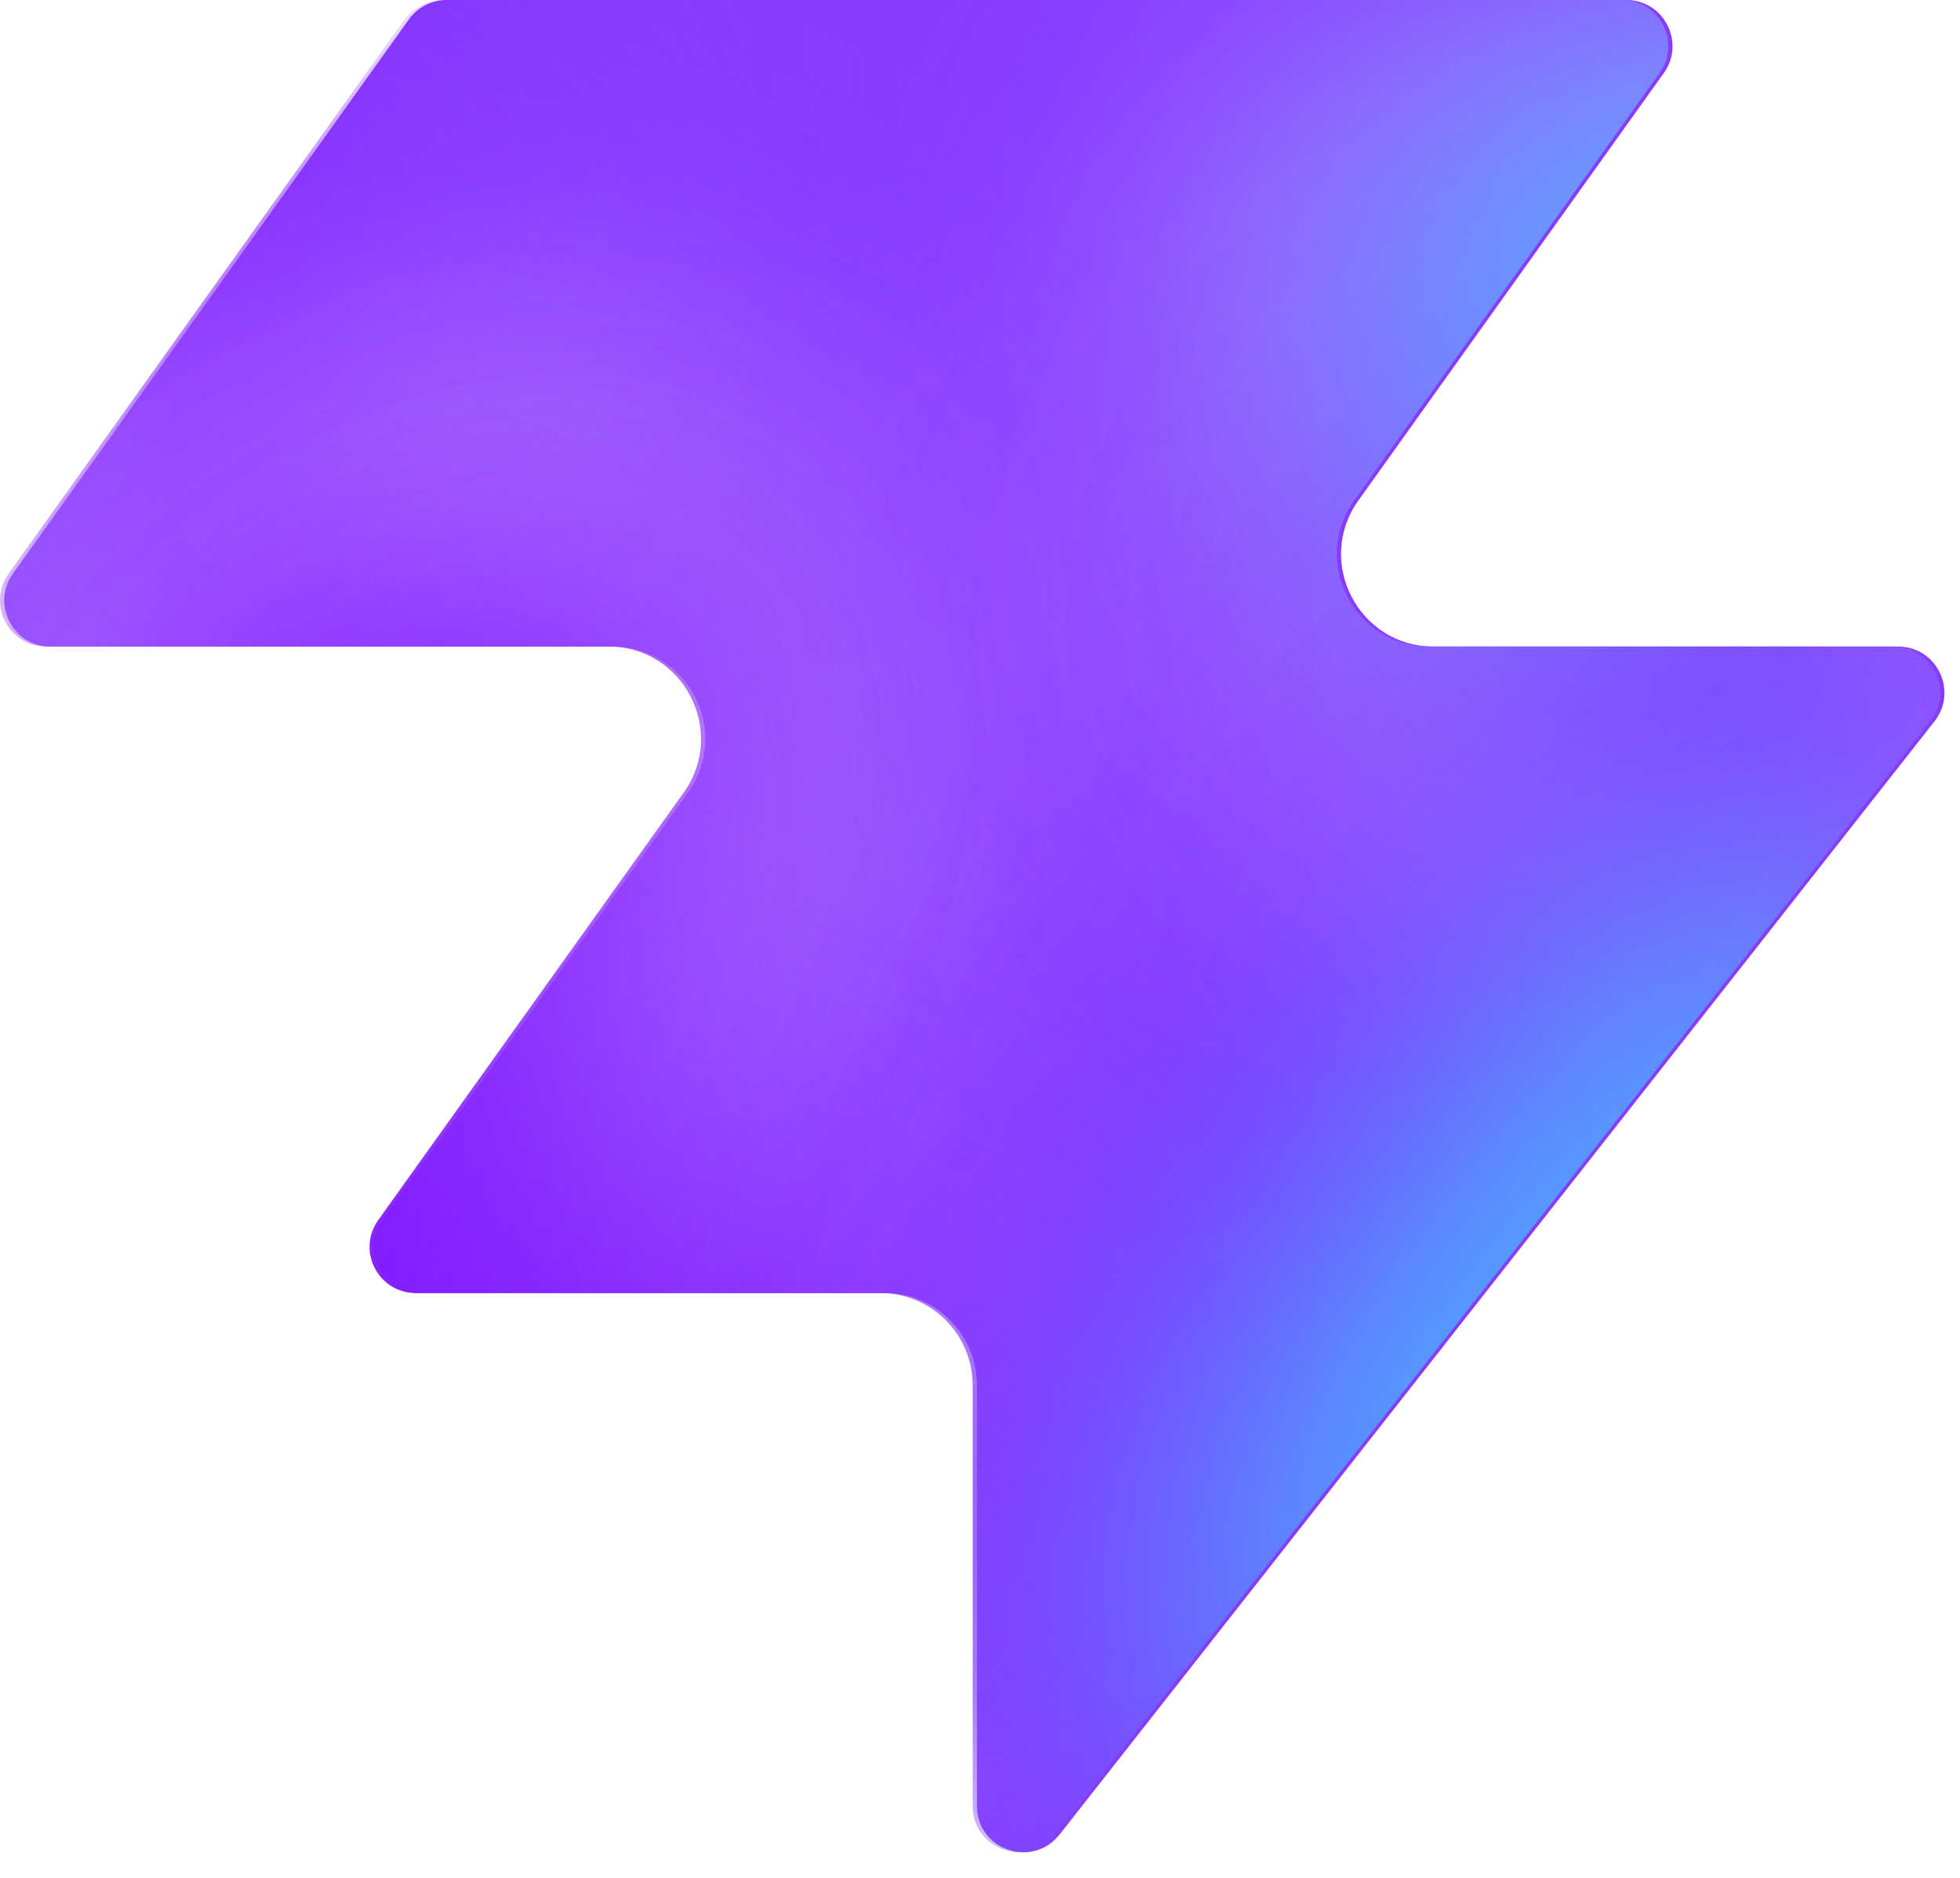
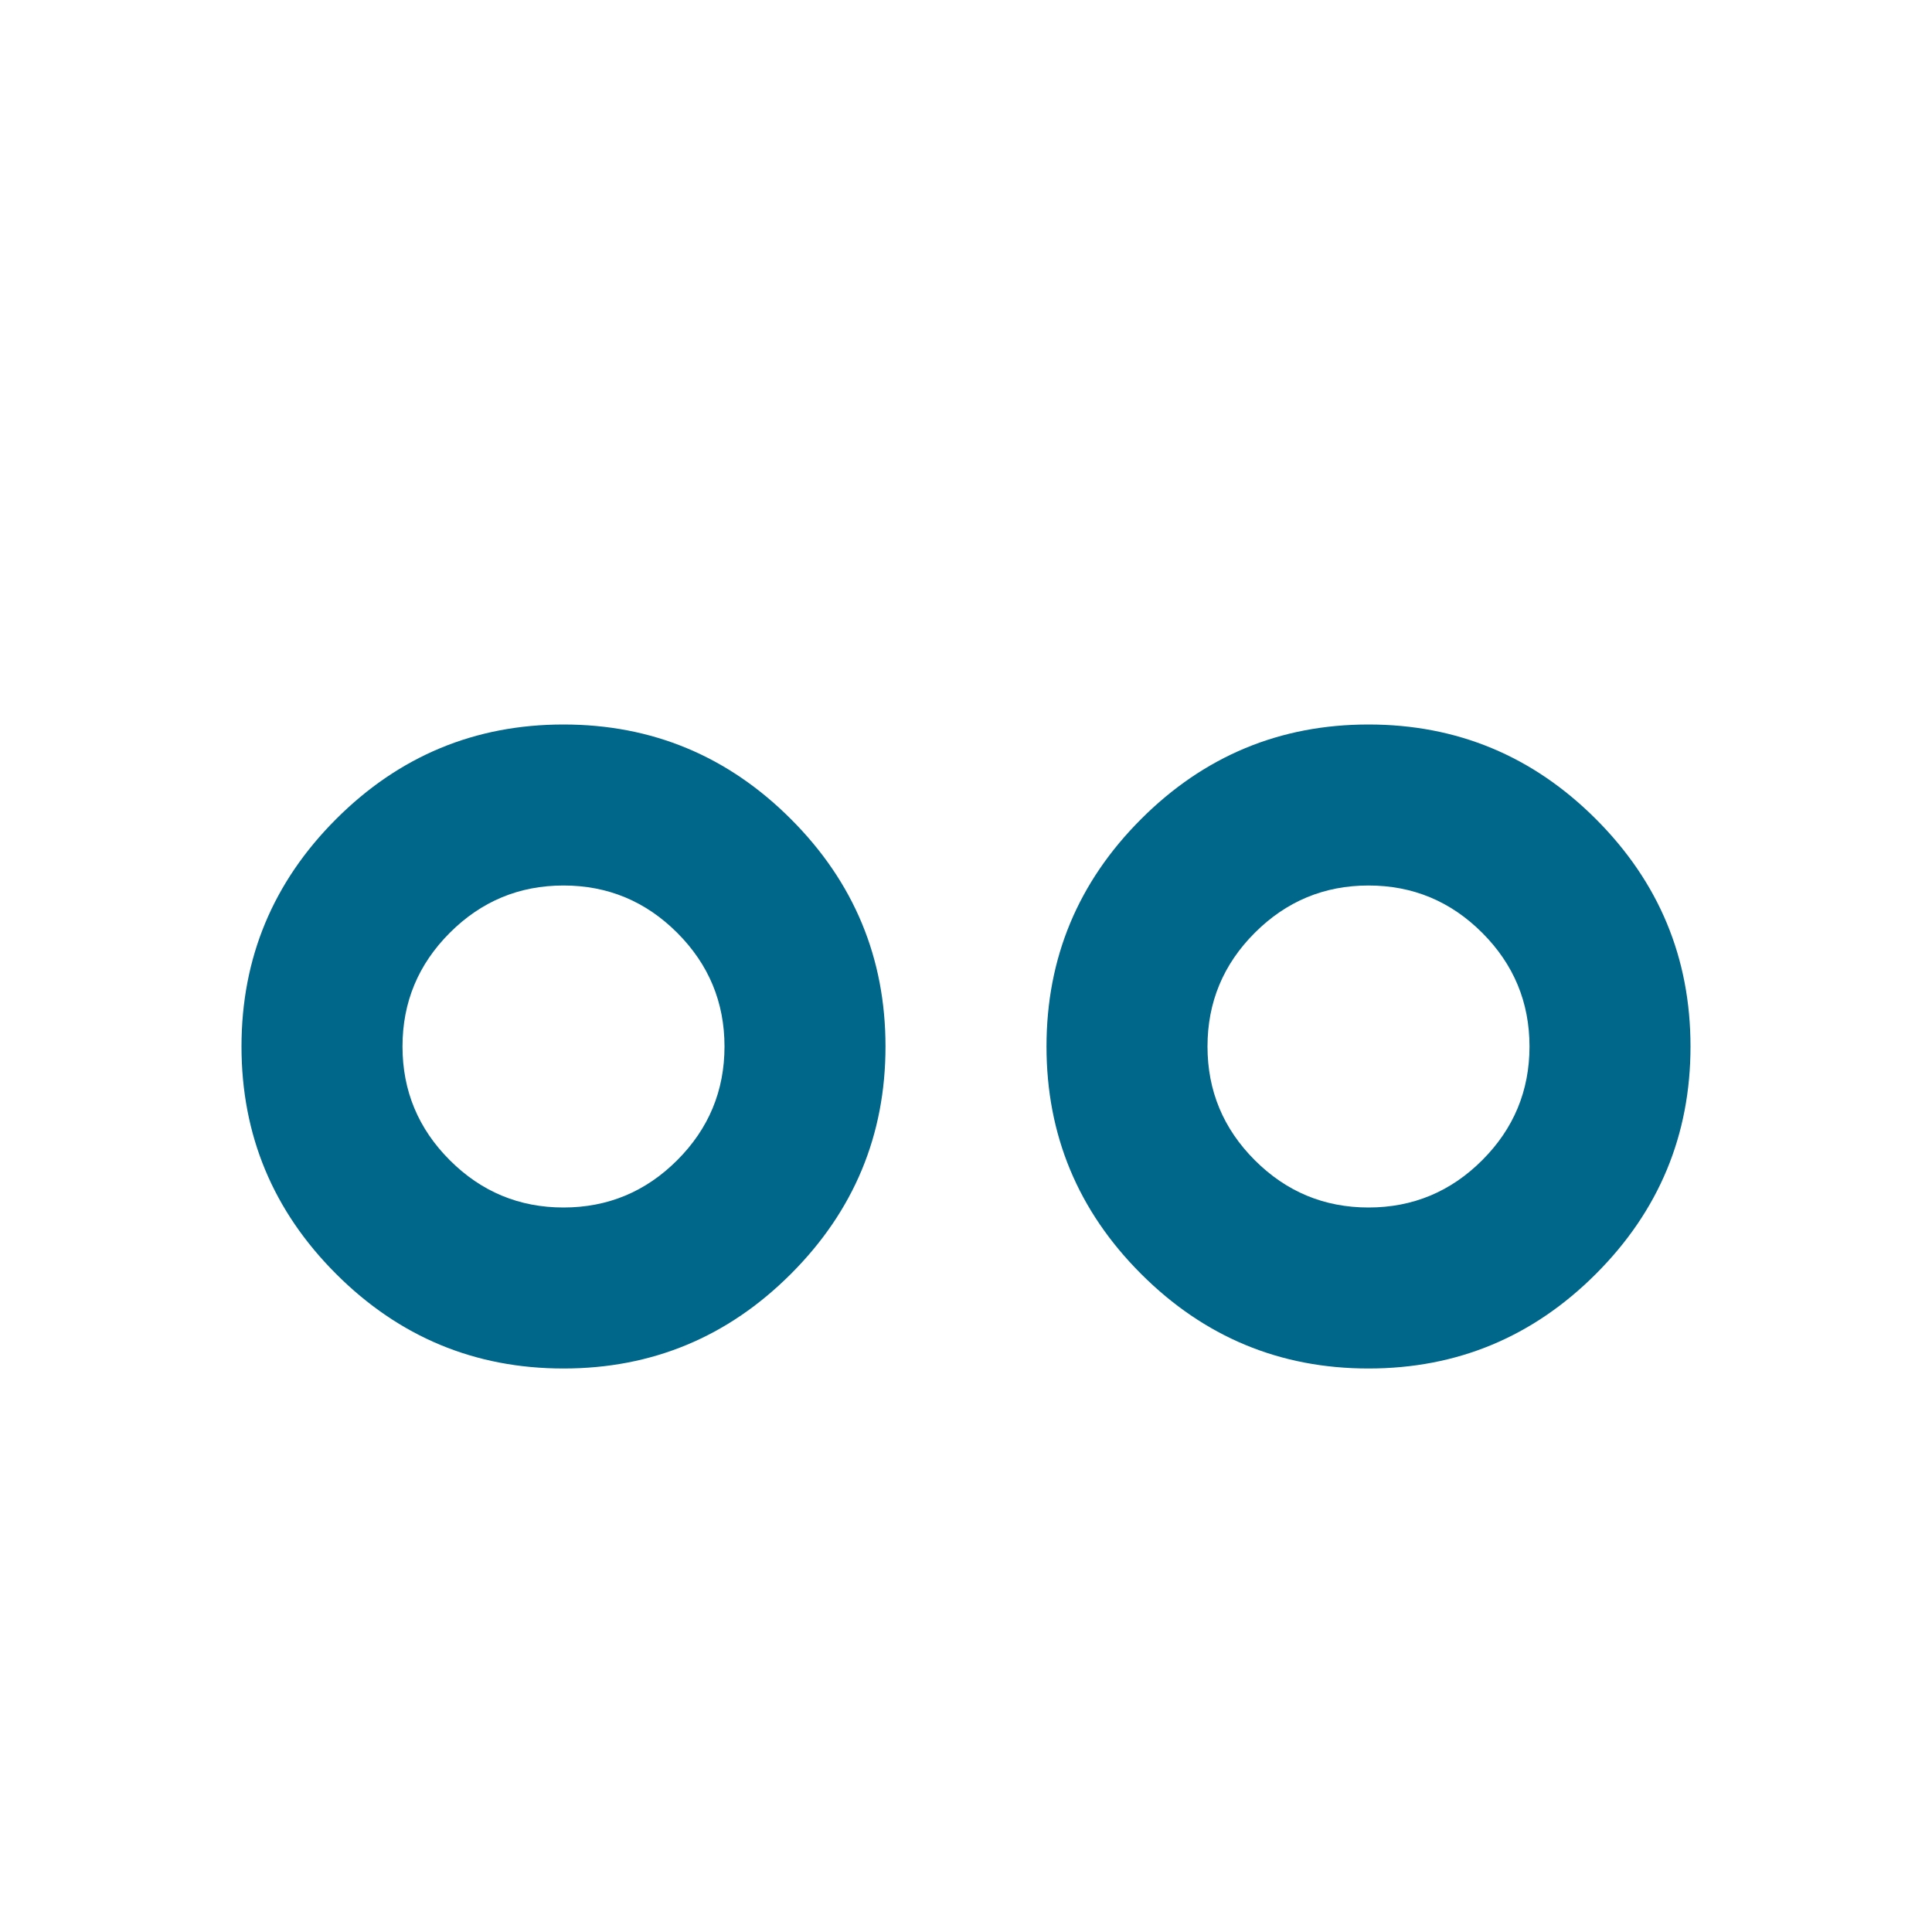
- <svg xmlns="http://www.w3.org/2000/svg" width="48" height="46" fill="none" viewBox="0 0 48 46">
-   <path fill="#863bff" d="M25.946 44.938c-.664.845-2.021.375-2.021-.698V33.937a2.26 2.26 0 0 0-2.262-2.262H10.287c-.92 0-1.456-1.04-.92-1.788l7.48-10.471c1.07-1.497 0-3.578-1.842-3.578H1.237c-.92 0-1.456-1.04-.92-1.788L10.013.474c.214-.297.556-.474.92-.474h28.894c.92 0 1.456 1.04.92 1.788l-7.48 10.471c-1.07 1.498 0 3.579 1.842 3.579h11.377c.943 0 1.473 1.088.89 1.83L25.947 44.94z" style="fill:#863bff;fill:color(display-p3 .525 .23 1);fill-opacity:1" />
-   <mask id="a" width="48" height="46" x="0" y="0" maskUnits="userSpaceOnUse" style="mask-type:alpha">
-     <path fill="#000" d="M25.842 44.938c-.664.844-2.021.375-2.021-.698V33.937a2.26 2.26 0 0 0-2.262-2.262H10.183c-.92 0-1.456-1.04-.92-1.788l7.48-10.471c1.07-1.498 0-3.579-1.842-3.579H1.133c-.92 0-1.456-1.04-.92-1.787L9.91.473c.214-.297.556-.474.92-.474h28.894c.92 0 1.456 1.04.92 1.788l-7.48 10.471c-1.07 1.498 0 3.578 1.842 3.578h11.377c.943 0 1.473 1.088.89 1.832L25.843 44.94z" style="fill:#000;fill-opacity:1" />
-   </mask>
-   <g mask="url(#a)">
-     <g filter="url(#b)">
-       <ellipse cx="5.508" cy="14.704" fill="#ede6ff" rx="5.508" ry="14.704" style="fill:#ede6ff;fill:color(display-p3 .927 .903 1);fill-opacity:1" transform="matrix(.00324 1 1 -.00324 -4.47 31.516)" />
-     </g>
-     <g filter="url(#c)">
-       <ellipse cx="10.399" cy="29.851" fill="#ede6ff" rx="10.399" ry="29.851" style="fill:#ede6ff;fill:color(display-p3 .927 .903 1);fill-opacity:1" transform="matrix(.00324 1 1 -.00324 -39.328 7.883)" />
-     </g>
-     <g filter="url(#d)">
-       <ellipse cx="5.508" cy="30.487" fill="#7e14ff" rx="5.508" ry="30.487" style="fill:#7e14ff;fill:color(display-p3 .492 .077 1);fill-opacity:1" transform="rotate(89.814 -25.913 -14.639)scale(1 -1)" />
-     </g>
-     <g filter="url(#e)">
-       <ellipse cx="5.508" cy="30.599" fill="#7e14ff" rx="5.508" ry="30.599" style="fill:#7e14ff;fill:color(display-p3 .492 .077 1);fill-opacity:1" transform="rotate(89.814 -32.644 -3.334)scale(1 -1)" />
-     </g>
-     <g filter="url(#f)">
-       <ellipse cx="5.508" cy="30.599" fill="#7e14ff" rx="5.508" ry="30.599" style="fill:#7e14ff;fill:color(display-p3 .492 .077 1);fill-opacity:1" transform="matrix(.00324 1 1 -.00324 -34.34 30.47)" />
-     </g>
-     <g filter="url(#g)">
-       <ellipse cx="14.072" cy="22.078" fill="#ede6ff" rx="14.072" ry="22.078" style="fill:#ede6ff;fill:color(display-p3 .927 .903 1);fill-opacity:1" transform="rotate(93.35 24.506 48.493)scale(-1 1)" />
-     </g>
-     <g filter="url(#h)">
-       <ellipse cx="3.47" cy="21.501" fill="#7e14ff" rx="3.47" ry="21.501" style="fill:#7e14ff;fill:color(display-p3 .492 .077 1);fill-opacity:1" transform="rotate(89.009 28.708 47.59)scale(-1 1)" />
-     </g>
-     <g filter="url(#i)">
-       <ellipse cx="3.47" cy="21.501" fill="#7e14ff" rx="3.47" ry="21.501" style="fill:#7e14ff;fill:color(display-p3 .492 .077 1);fill-opacity:1" transform="rotate(89.009 28.708 47.59)scale(-1 1)" />
-     </g>
-     <g filter="url(#j)">
-       <ellipse cx=".387" cy="8.972" fill="#7e14ff" rx="4.407" ry="29.108" style="fill:#7e14ff;fill:color(display-p3 .492 .077 1);fill-opacity:1" transform="rotate(39.51 .387 8.972)" />
-     </g>
-     <g filter="url(#k)">
-       <ellipse cx="47.523" cy="-6.092" fill="#7e14ff" rx="4.407" ry="29.108" style="fill:#7e14ff;fill:color(display-p3 .492 .077 1);fill-opacity:1" transform="rotate(37.892 47.523 -6.092)" />
-     </g>
-     <g filter="url(#l)">
-       <ellipse cx="41.412" cy="6.333" fill="#47bfff" rx="5.971" ry="9.665" style="fill:#47bfff;fill:color(display-p3 .28 .748 1);fill-opacity:1" transform="rotate(37.892 41.412 6.333)" />
-     </g>
-     <g filter="url(#m)">
-       <ellipse cx="-1.879" cy="38.332" fill="#7e14ff" rx="4.407" ry="29.108" style="fill:#7e14ff;fill:color(display-p3 .492 .077 1);fill-opacity:1" transform="rotate(37.892 -1.88 38.332)" />
-     </g>
-     <g filter="url(#n)">
-       <ellipse cx="-1.879" cy="38.332" fill="#7e14ff" rx="4.407" ry="29.108" style="fill:#7e14ff;fill:color(display-p3 .492 .077 1);fill-opacity:1" transform="rotate(37.892 -1.88 38.332)" />
-     </g>
-     <g filter="url(#o)">
-       <ellipse cx="35.651" cy="29.907" fill="#7e14ff" rx="4.407" ry="29.108" style="fill:#7e14ff;fill:color(display-p3 .492 .077 1);fill-opacity:1" transform="rotate(37.892 35.651 29.907)" />
-     </g>
-     <g filter="url(#p)">
-       <ellipse cx="38.418" cy="32.4" fill="#47bfff" rx="5.971" ry="15.297" style="fill:#47bfff;fill:color(display-p3 .28 .748 1);fill-opacity:1" transform="rotate(37.892 38.418 32.4)" />
-     </g>
-   </g>
-   <defs>
-     <filter id="b" width="60.045" height="41.654" x="-19.77" y="16.149" color-interpolation-filters="sRGB" filterUnits="userSpaceOnUse">
-       <feFlood flood-opacity="0" result="BackgroundImageFix" />
-       <feBlend in="SourceGraphic" in2="BackgroundImageFix" result="shape" />
-       <feGaussianBlur result="effect1_foregroundBlur_2002_17158" stdDeviation="7.659" />
-     </filter>
-     <filter id="c" width="90.34" height="51.437" x="-54.613" y="-7.533" color-interpolation-filters="sRGB" filterUnits="userSpaceOnUse">
-       <feFlood flood-opacity="0" result="BackgroundImageFix" />
-       <feBlend in="SourceGraphic" in2="BackgroundImageFix" result="shape" />
-       <feGaussianBlur result="effect1_foregroundBlur_2002_17158" stdDeviation="7.659" />
-     </filter>
-     <filter id="d" width="79.355" height="29.4" x="-49.64" y="2.03" color-interpolation-filters="sRGB" filterUnits="userSpaceOnUse">
-       <feFlood flood-opacity="0" result="BackgroundImageFix" />
-       <feBlend in="SourceGraphic" in2="BackgroundImageFix" result="shape" />
-       <feGaussianBlur result="effect1_foregroundBlur_2002_17158" stdDeviation="4.596" />
-     </filter>
-     <filter id="e" width="79.579" height="29.4" x="-45.045" y="20.029" color-interpolation-filters="sRGB" filterUnits="userSpaceOnUse">
-       <feFlood flood-opacity="0" result="BackgroundImageFix" />
-       <feBlend in="SourceGraphic" in2="BackgroundImageFix" result="shape" />
-       <feGaussianBlur result="effect1_foregroundBlur_2002_17158" stdDeviation="4.596" />
-     </filter>
-     <filter id="f" width="79.579" height="29.4" x="-43.513" y="21.178" color-interpolation-filters="sRGB" filterUnits="userSpaceOnUse">
-       <feFlood flood-opacity="0" result="BackgroundImageFix" />
-       <feBlend in="SourceGraphic" in2="BackgroundImageFix" result="shape" />
-       <feGaussianBlur result="effect1_foregroundBlur_2002_17158" stdDeviation="4.596" />
-     </filter>
-     <filter id="g" width="74.749" height="58.852" x="15.756" y="-17.901" color-interpolation-filters="sRGB" filterUnits="userSpaceOnUse">
-       <feFlood flood-opacity="0" result="BackgroundImageFix" />
-       <feBlend in="SourceGraphic" in2="BackgroundImageFix" result="shape" />
-       <feGaussianBlur result="effect1_foregroundBlur_2002_17158" stdDeviation="7.659" />
-     </filter>
-     <filter id="h" width="61.377" height="25.362" x="23.548" y="2.284" color-interpolation-filters="sRGB" filterUnits="userSpaceOnUse">
-       <feFlood flood-opacity="0" result="BackgroundImageFix" />
-       <feBlend in="SourceGraphic" in2="BackgroundImageFix" result="shape" />
-       <feGaussianBlur result="effect1_foregroundBlur_2002_17158" stdDeviation="4.596" />
-     </filter>
-     <filter id="i" width="61.377" height="25.362" x="23.548" y="2.284" color-interpolation-filters="sRGB" filterUnits="userSpaceOnUse">
-       <feFlood flood-opacity="0" result="BackgroundImageFix" />
-       <feBlend in="SourceGraphic" in2="BackgroundImageFix" result="shape" />
-       <feGaussianBlur result="effect1_foregroundBlur_2002_17158" stdDeviation="4.596" />
-     </filter>
-     <filter id="j" width="56.045" height="63.649" x="-27.636" y="-22.853" color-interpolation-filters="sRGB" filterUnits="userSpaceOnUse">
-       <feFlood flood-opacity="0" result="BackgroundImageFix" />
-       <feBlend in="SourceGraphic" in2="BackgroundImageFix" result="shape" />
-       <feGaussianBlur result="effect1_foregroundBlur_2002_17158" stdDeviation="4.596" />
-     </filter>
-     <filter id="k" width="54.814" height="64.646" x="20.116" y="-38.415" color-interpolation-filters="sRGB" filterUnits="userSpaceOnUse">
-       <feFlood flood-opacity="0" result="BackgroundImageFix" />
-       <feBlend in="SourceGraphic" in2="BackgroundImageFix" result="shape" />
-       <feGaussianBlur result="effect1_foregroundBlur_2002_17158" stdDeviation="4.596" />
-     </filter>
-     <filter id="l" width="33.541" height="35.313" x="24.641" y="-11.323" color-interpolation-filters="sRGB" filterUnits="userSpaceOnUse">
-       <feFlood flood-opacity="0" result="BackgroundImageFix" />
-       <feBlend in="SourceGraphic" in2="BackgroundImageFix" result="shape" />
-       <feGaussianBlur result="effect1_foregroundBlur_2002_17158" stdDeviation="4.596" />
-     </filter>
-     <filter id="m" width="54.814" height="64.646" x="-29.286" y="6.009" color-interpolation-filters="sRGB" filterUnits="userSpaceOnUse">
-       <feFlood flood-opacity="0" result="BackgroundImageFix" />
-       <feBlend in="SourceGraphic" in2="BackgroundImageFix" result="shape" />
-       <feGaussianBlur result="effect1_foregroundBlur_2002_17158" stdDeviation="4.596" />
-     </filter>
-     <filter id="n" width="54.814" height="64.646" x="-29.286" y="6.009" color-interpolation-filters="sRGB" filterUnits="userSpaceOnUse">
-       <feFlood flood-opacity="0" result="BackgroundImageFix" />
-       <feBlend in="SourceGraphic" in2="BackgroundImageFix" result="shape" />
-       <feGaussianBlur result="effect1_foregroundBlur_2002_17158" stdDeviation="4.596" />
-     </filter>
-     <filter id="o" width="54.814" height="64.646" x="8.244" y="-2.416" color-interpolation-filters="sRGB" filterUnits="userSpaceOnUse">
-       <feFlood flood-opacity="0" result="BackgroundImageFix" />
-       <feBlend in="SourceGraphic" in2="BackgroundImageFix" result="shape" />
-       <feGaussianBlur result="effect1_foregroundBlur_2002_17158" stdDeviation="4.596" />
-     </filter>
-     <filter id="p" width="39.409" height="43.623" x="18.713" y="10.588" color-interpolation-filters="sRGB" filterUnits="userSpaceOnUse">
-       <feFlood flood-opacity="0" result="BackgroundImageFix" />
-       <feBlend in="SourceGraphic" in2="BackgroundImageFix" result="shape" />
-       <feGaussianBlur result="effect1_foregroundBlur_2002_17158" stdDeviation="4.596" />
-     </filter>
-   </defs>
+ <svg xmlns="http://www.w3.org/2000/svg" width="48" height="48" viewBox="0 -960 960 960" fill="#00668a">
+   <path d="M280-280q-66 0-113-47T120-440q0-66 47-113t113-47q66 0 113 47t47 113h80q0-66 47-113t113-47q66 0 113 47t47 113q0 66-47 113T680-280q-66 0-113-47t-47-113h-80q0 66-47 113t-113 47Zm0-80q33 0 56.5-23.5T360-440q0-33-23.5-56.5T280-520q-33 0-56.5 23.5T200-440q0 33 23.5 56.5T280-360Zm400 0q33 0 56.5-23.5T760-440q0-33-23.5-56.5T680-520q-33 0-56.5 23.5T600-440q0 33 23.5 56.5T680-360Z" />
</svg>
